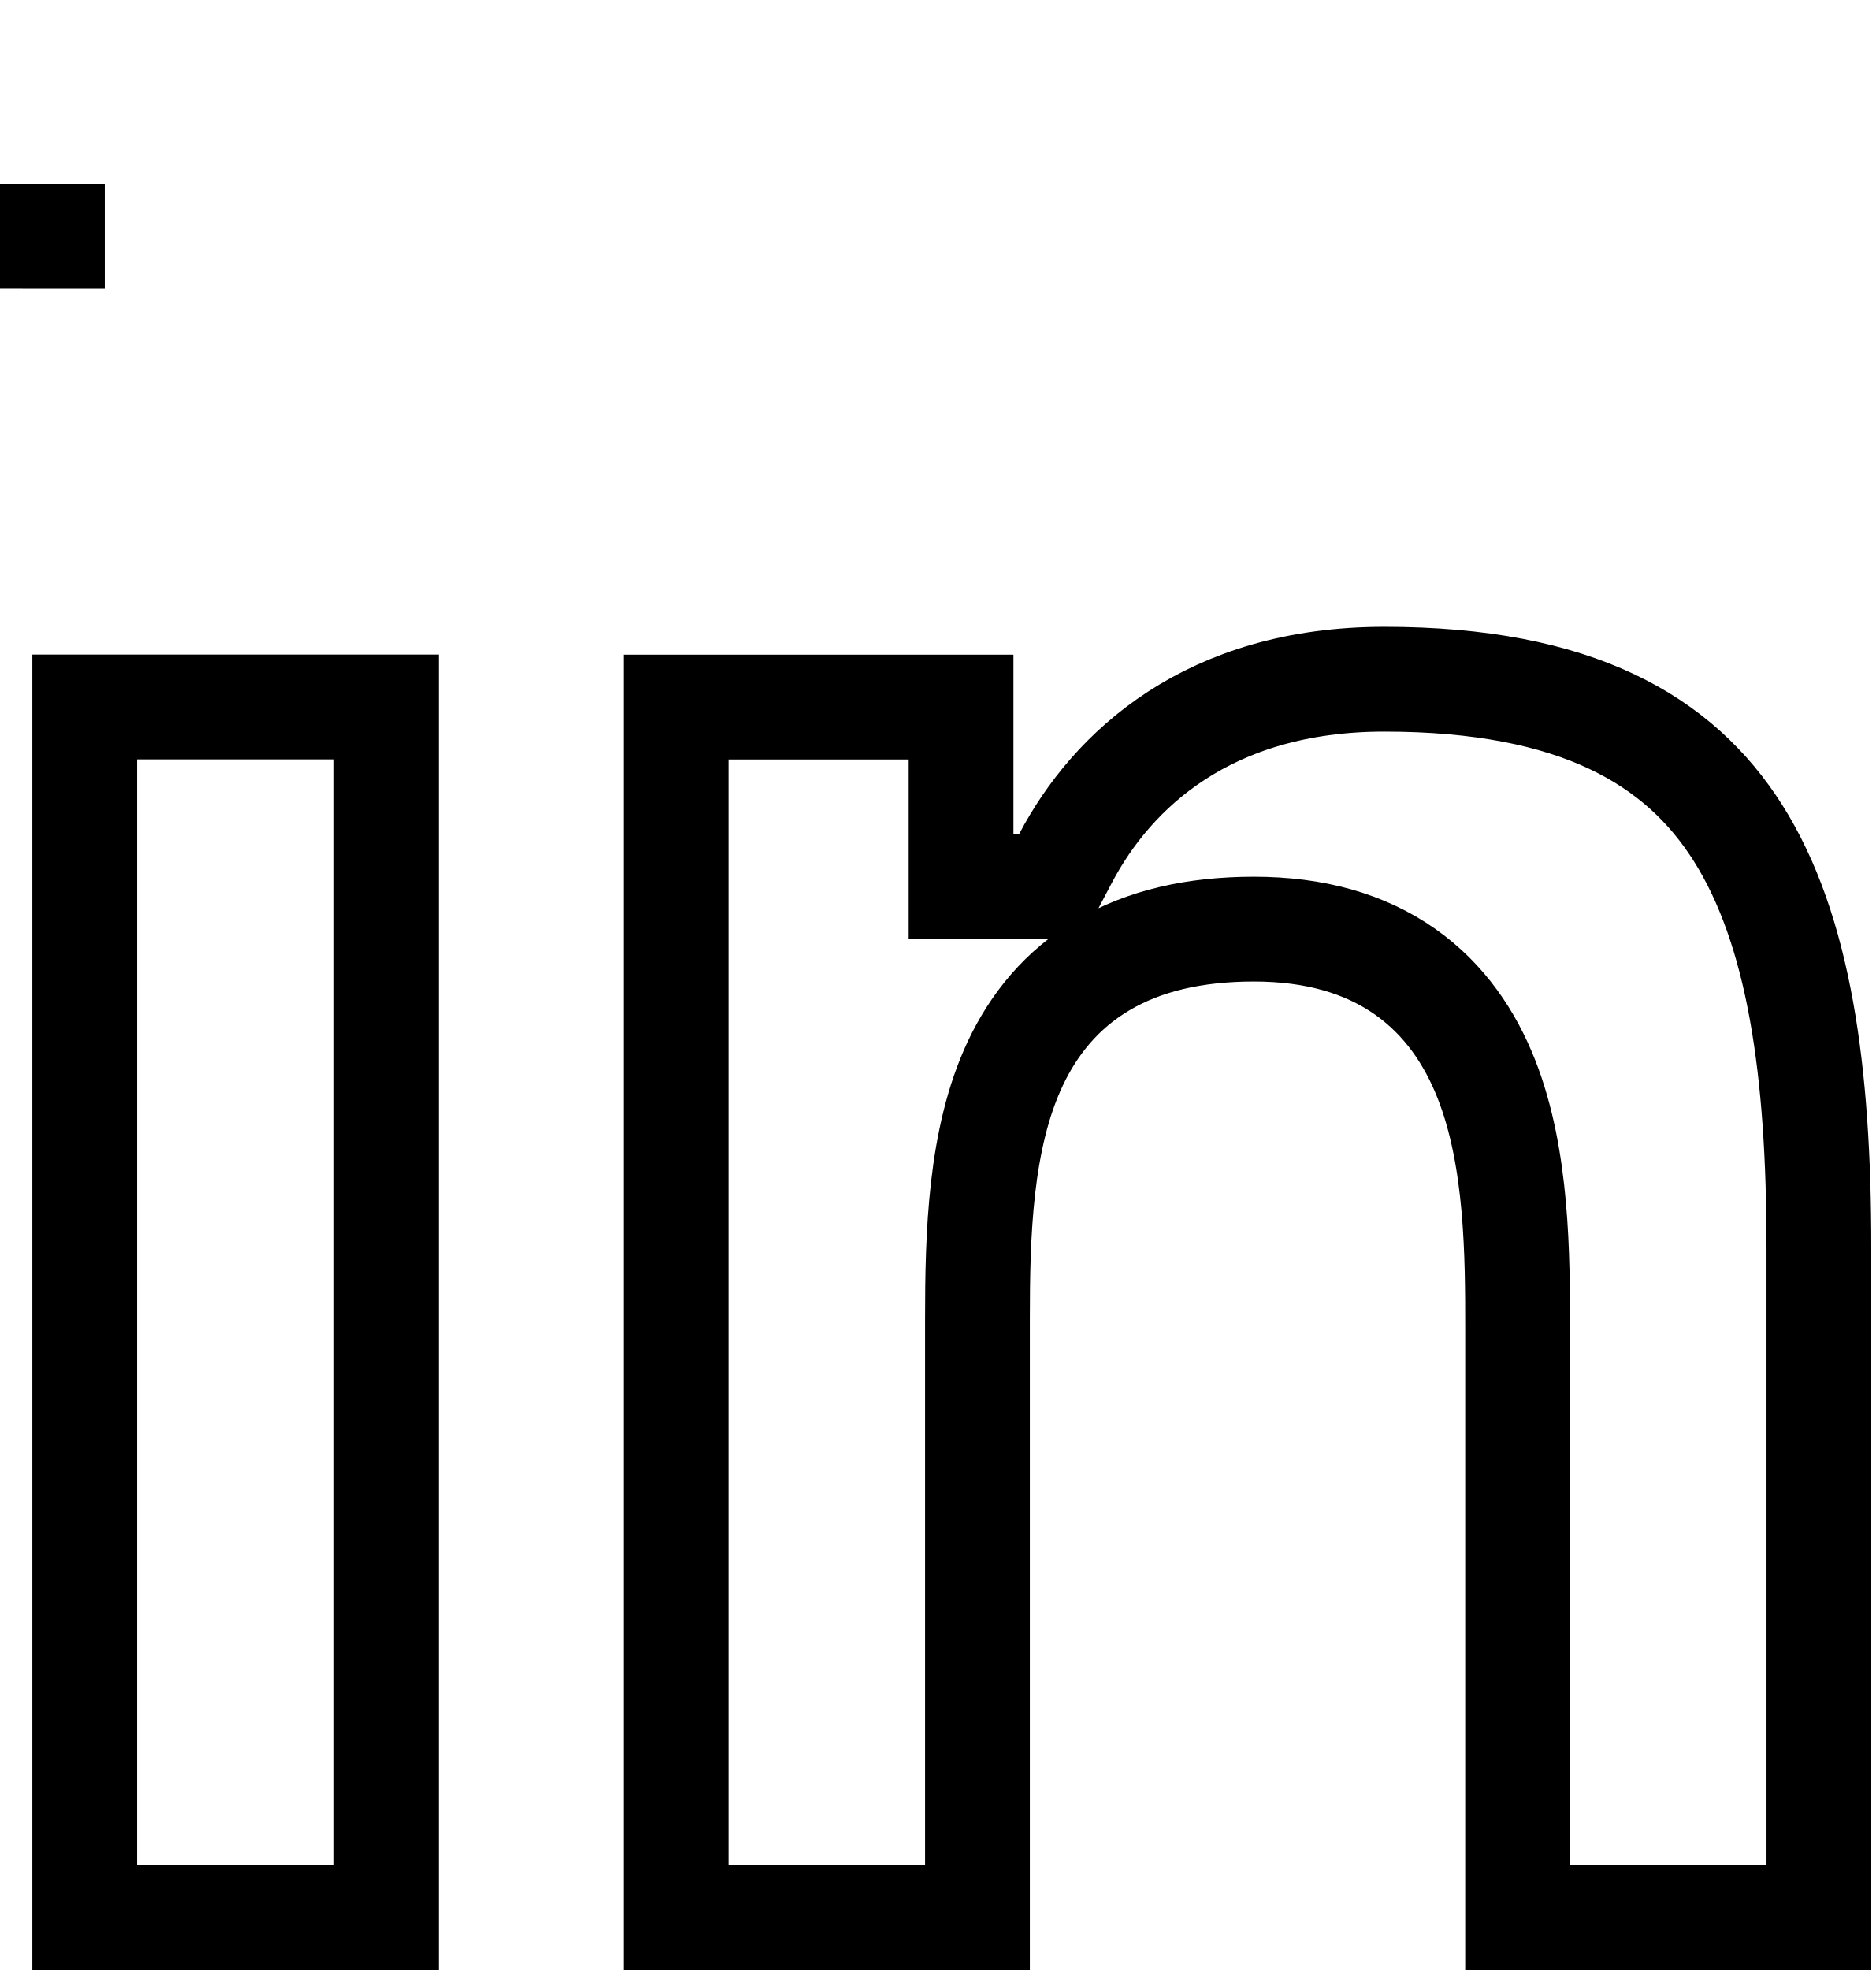
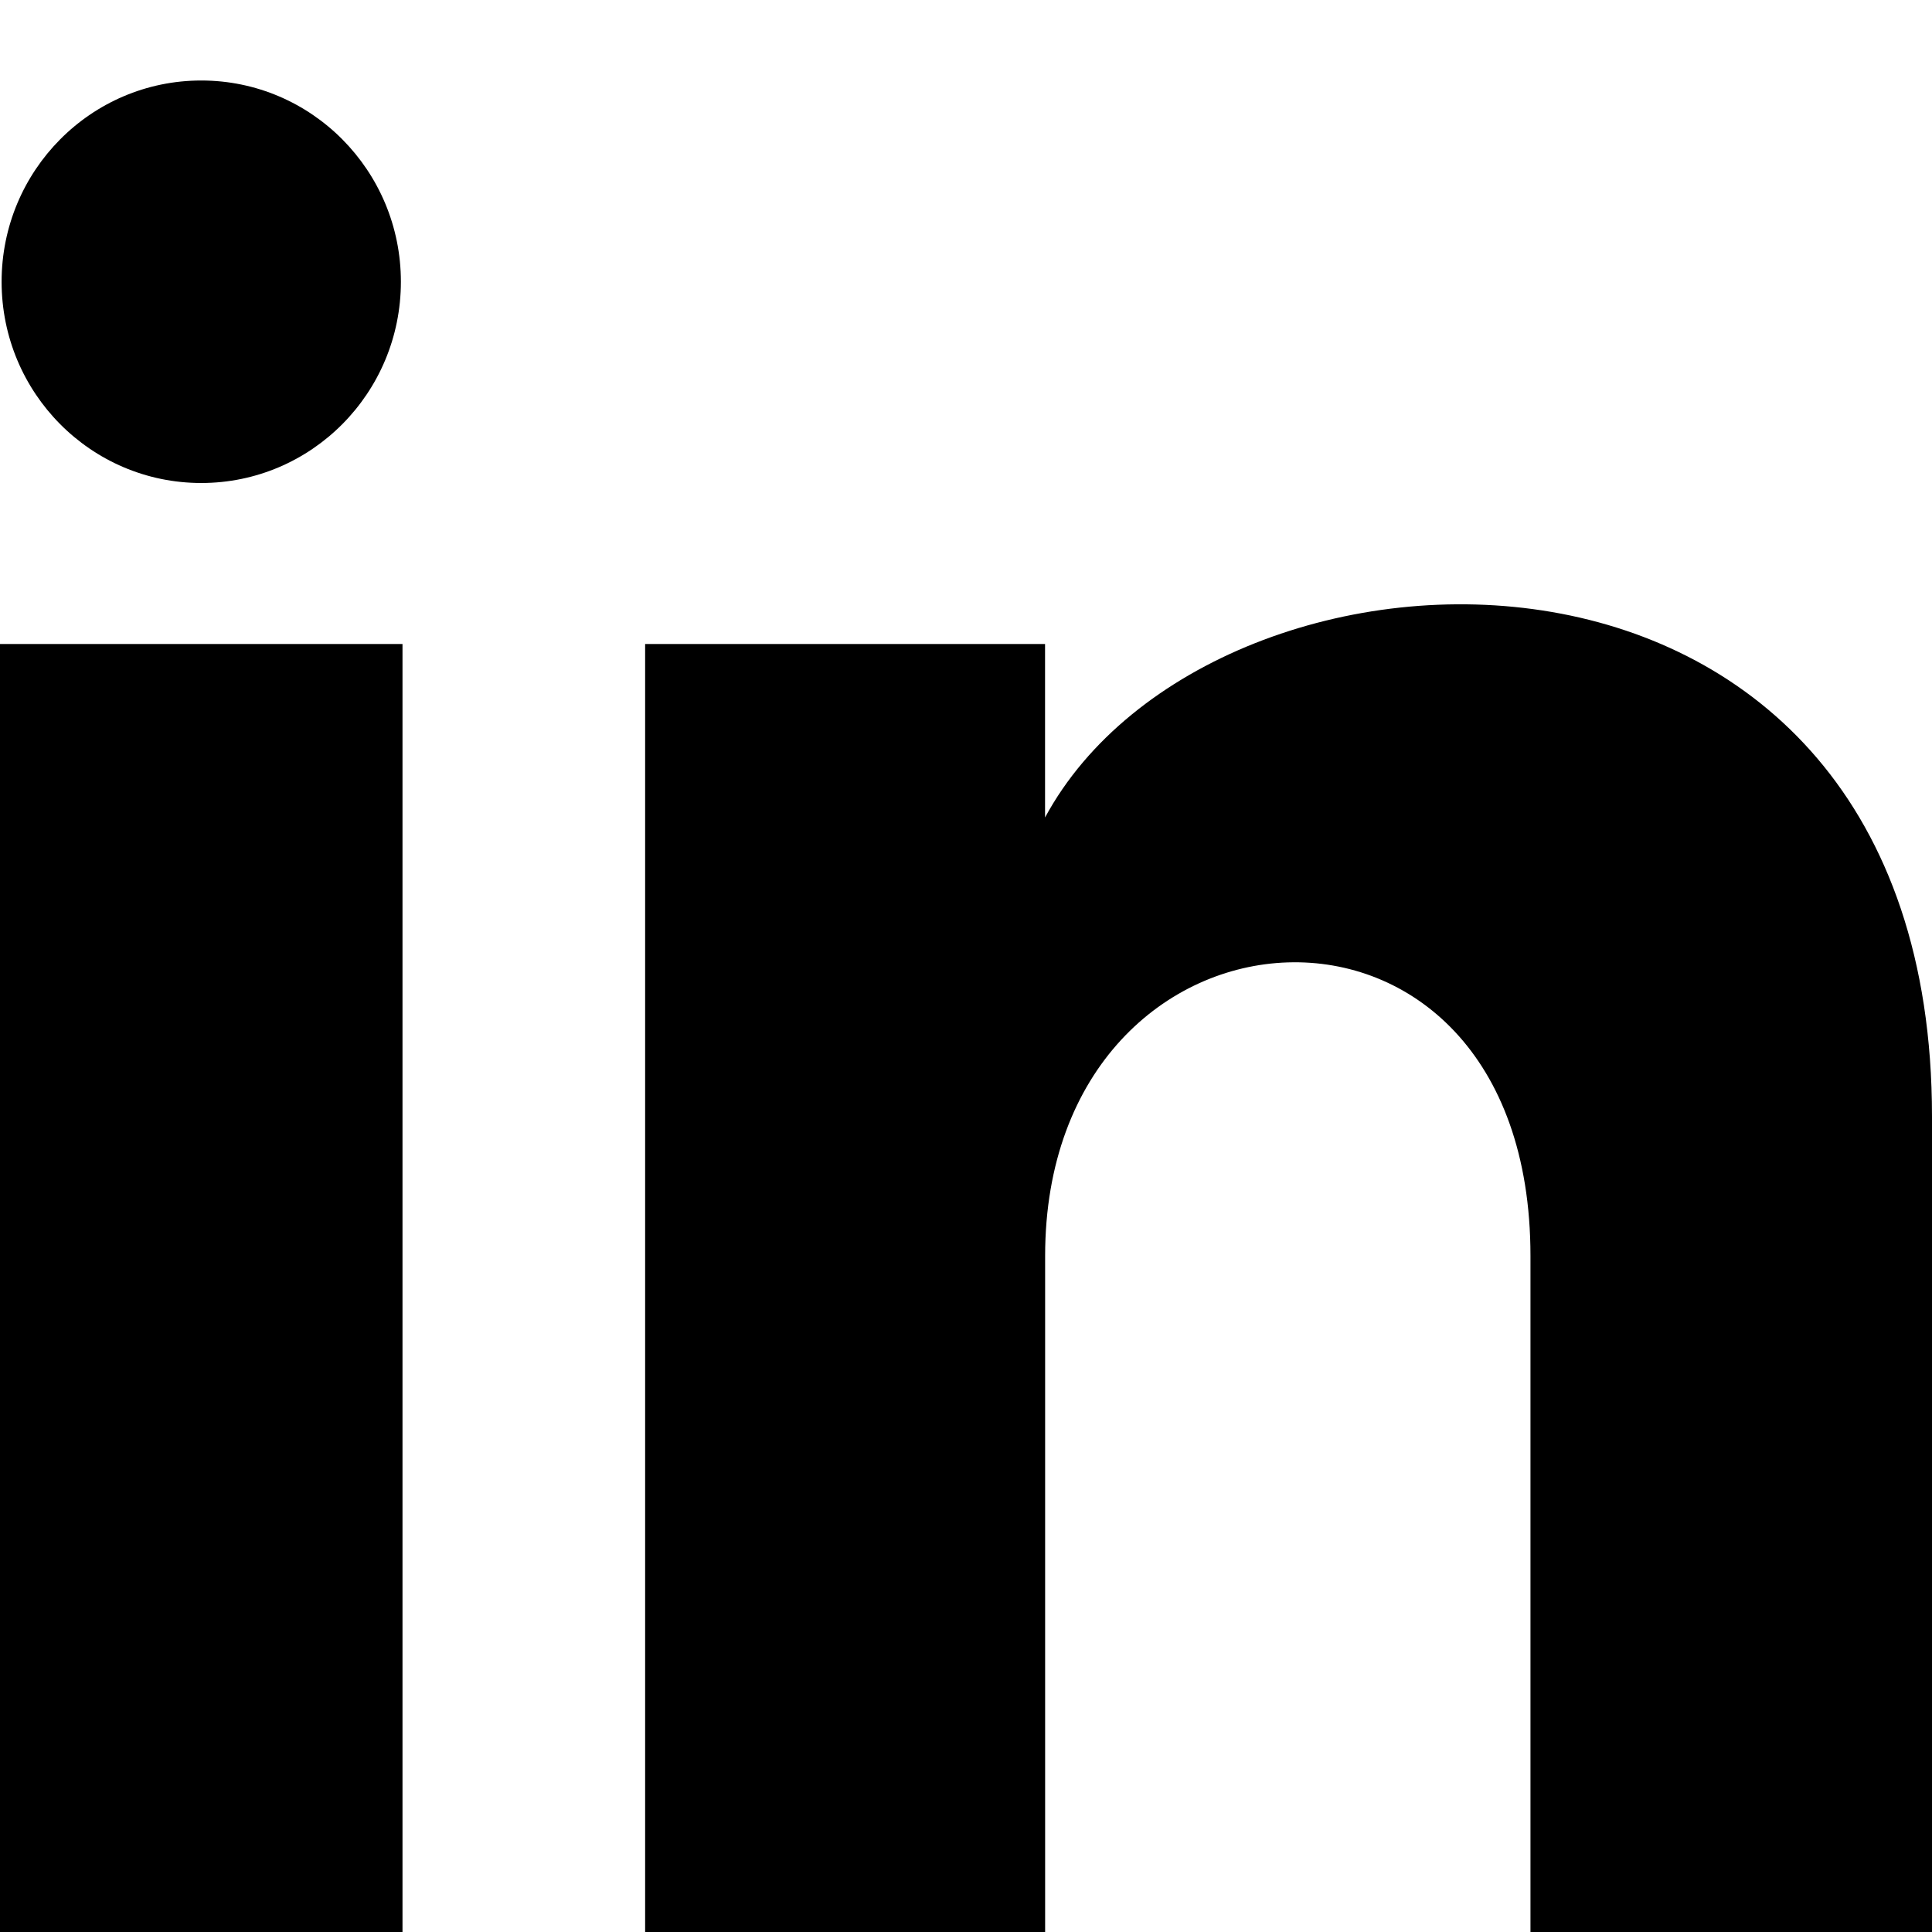
- <svg xmlns="http://www.w3.org/2000/svg" width="179" height="188" viewBox="0 0 179 188" fill="none">
-   <path d="M0 22.56L5 22.562L5 22.56H0ZM97.269 84.592H100.288L101.694 81.92C106.142 73.466 115.359 64.818 132.121 64.818C150.544 64.818 160.305 70.698 165.859 79.462C171.749 88.755 173.6 102.289 173.6 119.055V183H144.844V126.9C144.844 119.838 144.835 110.523 141.867 102.99C140.326 99.08 137.902 95.393 134.085 92.717C130.255 90.033 125.45 88.667 119.679 88.667C113.994 88.667 109.2 89.784 105.291 92.088C101.339 94.418 98.668 97.74 96.899 101.496C93.522 108.668 93.29 117.847 93.29 125.866V183H64.533V67.476H91.725V79.592V84.592H96.725H97.269ZM36.869 183H8.087V67.467H36.869V183Z" stroke="black" stroke-width="10" />
+ <svg xmlns="http://www.w3.org/2000/svg" width="24" height="24" viewBox="0 0 24 24">
+   <path d="M4.98 3.5c0 1.381-1.11 2.5-2.48 2.5s-2.48-1.119-2.48-2.5c0-1.38 1.11-2.5 2.48-2.5s2.48 1.12 2.48 2.5zm.02 4.5h-5v16h5v-16zm7.982 0h-4.968v16h4.969v-8.399c0-4.67 6.029-5.052 6.029 0v8.399h4.988v-10.131c0-7.88-8.922-7.593-11.018-3.714v-2.155z" />
</svg>
